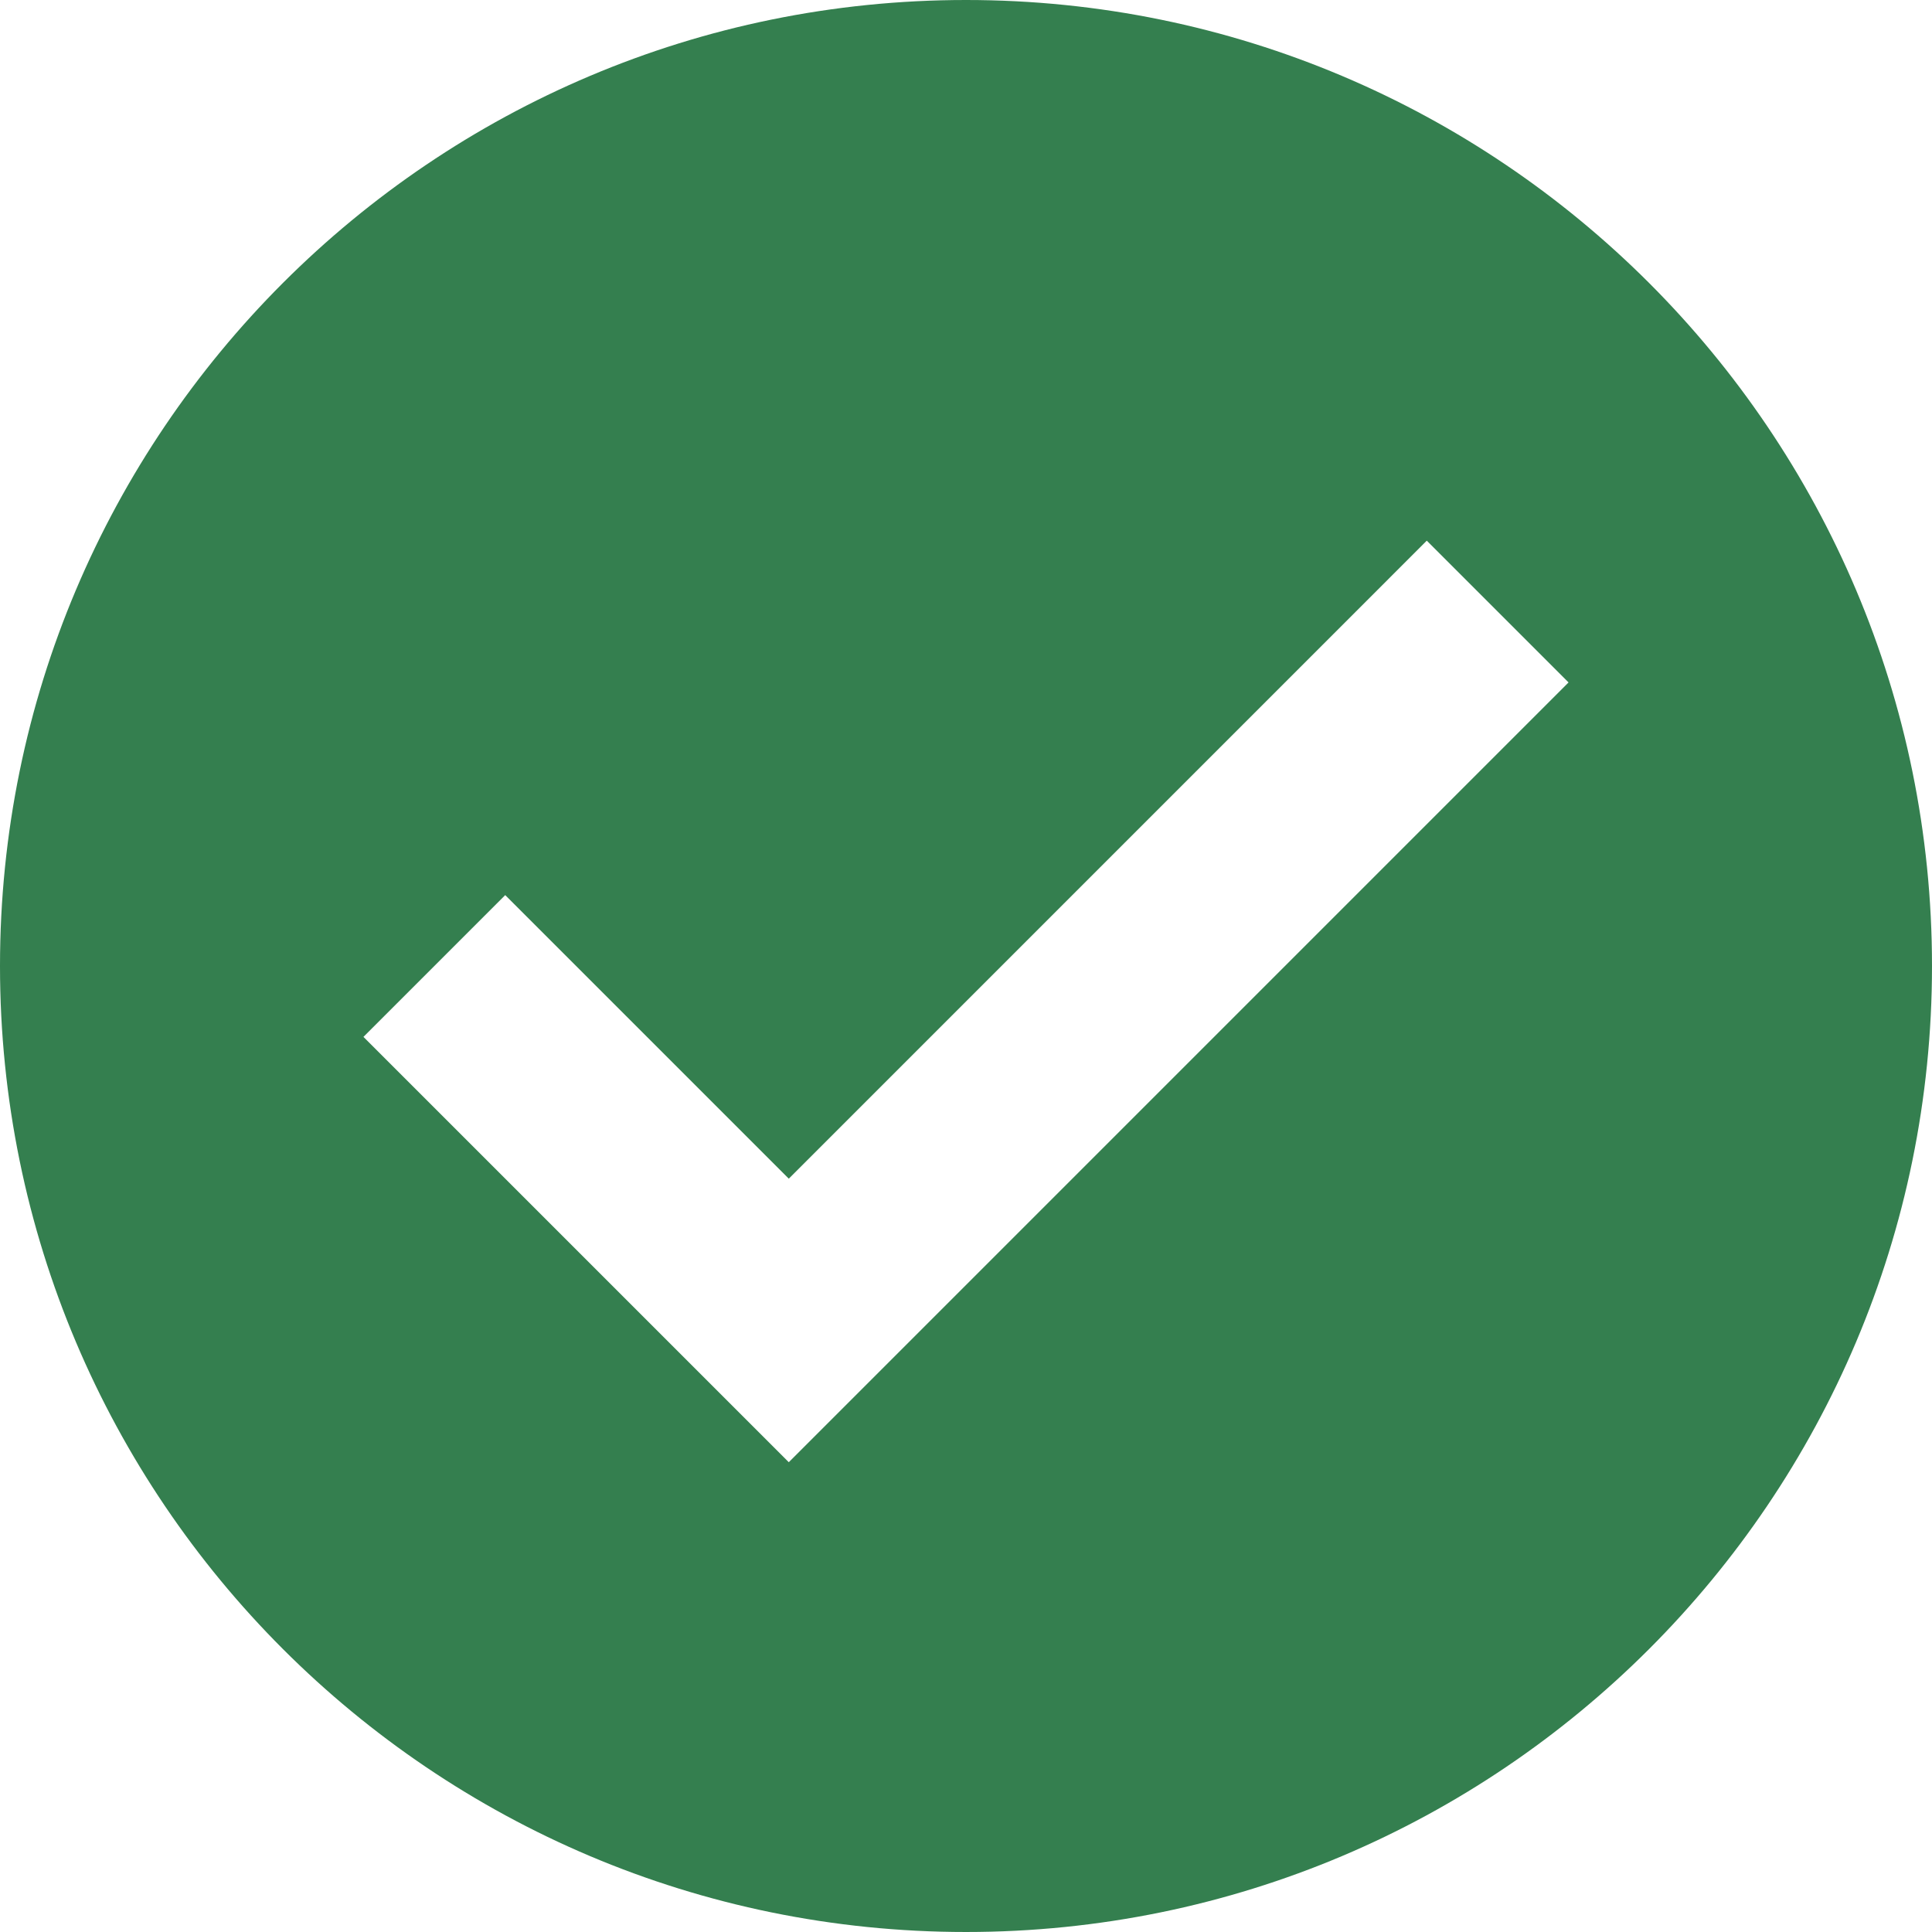
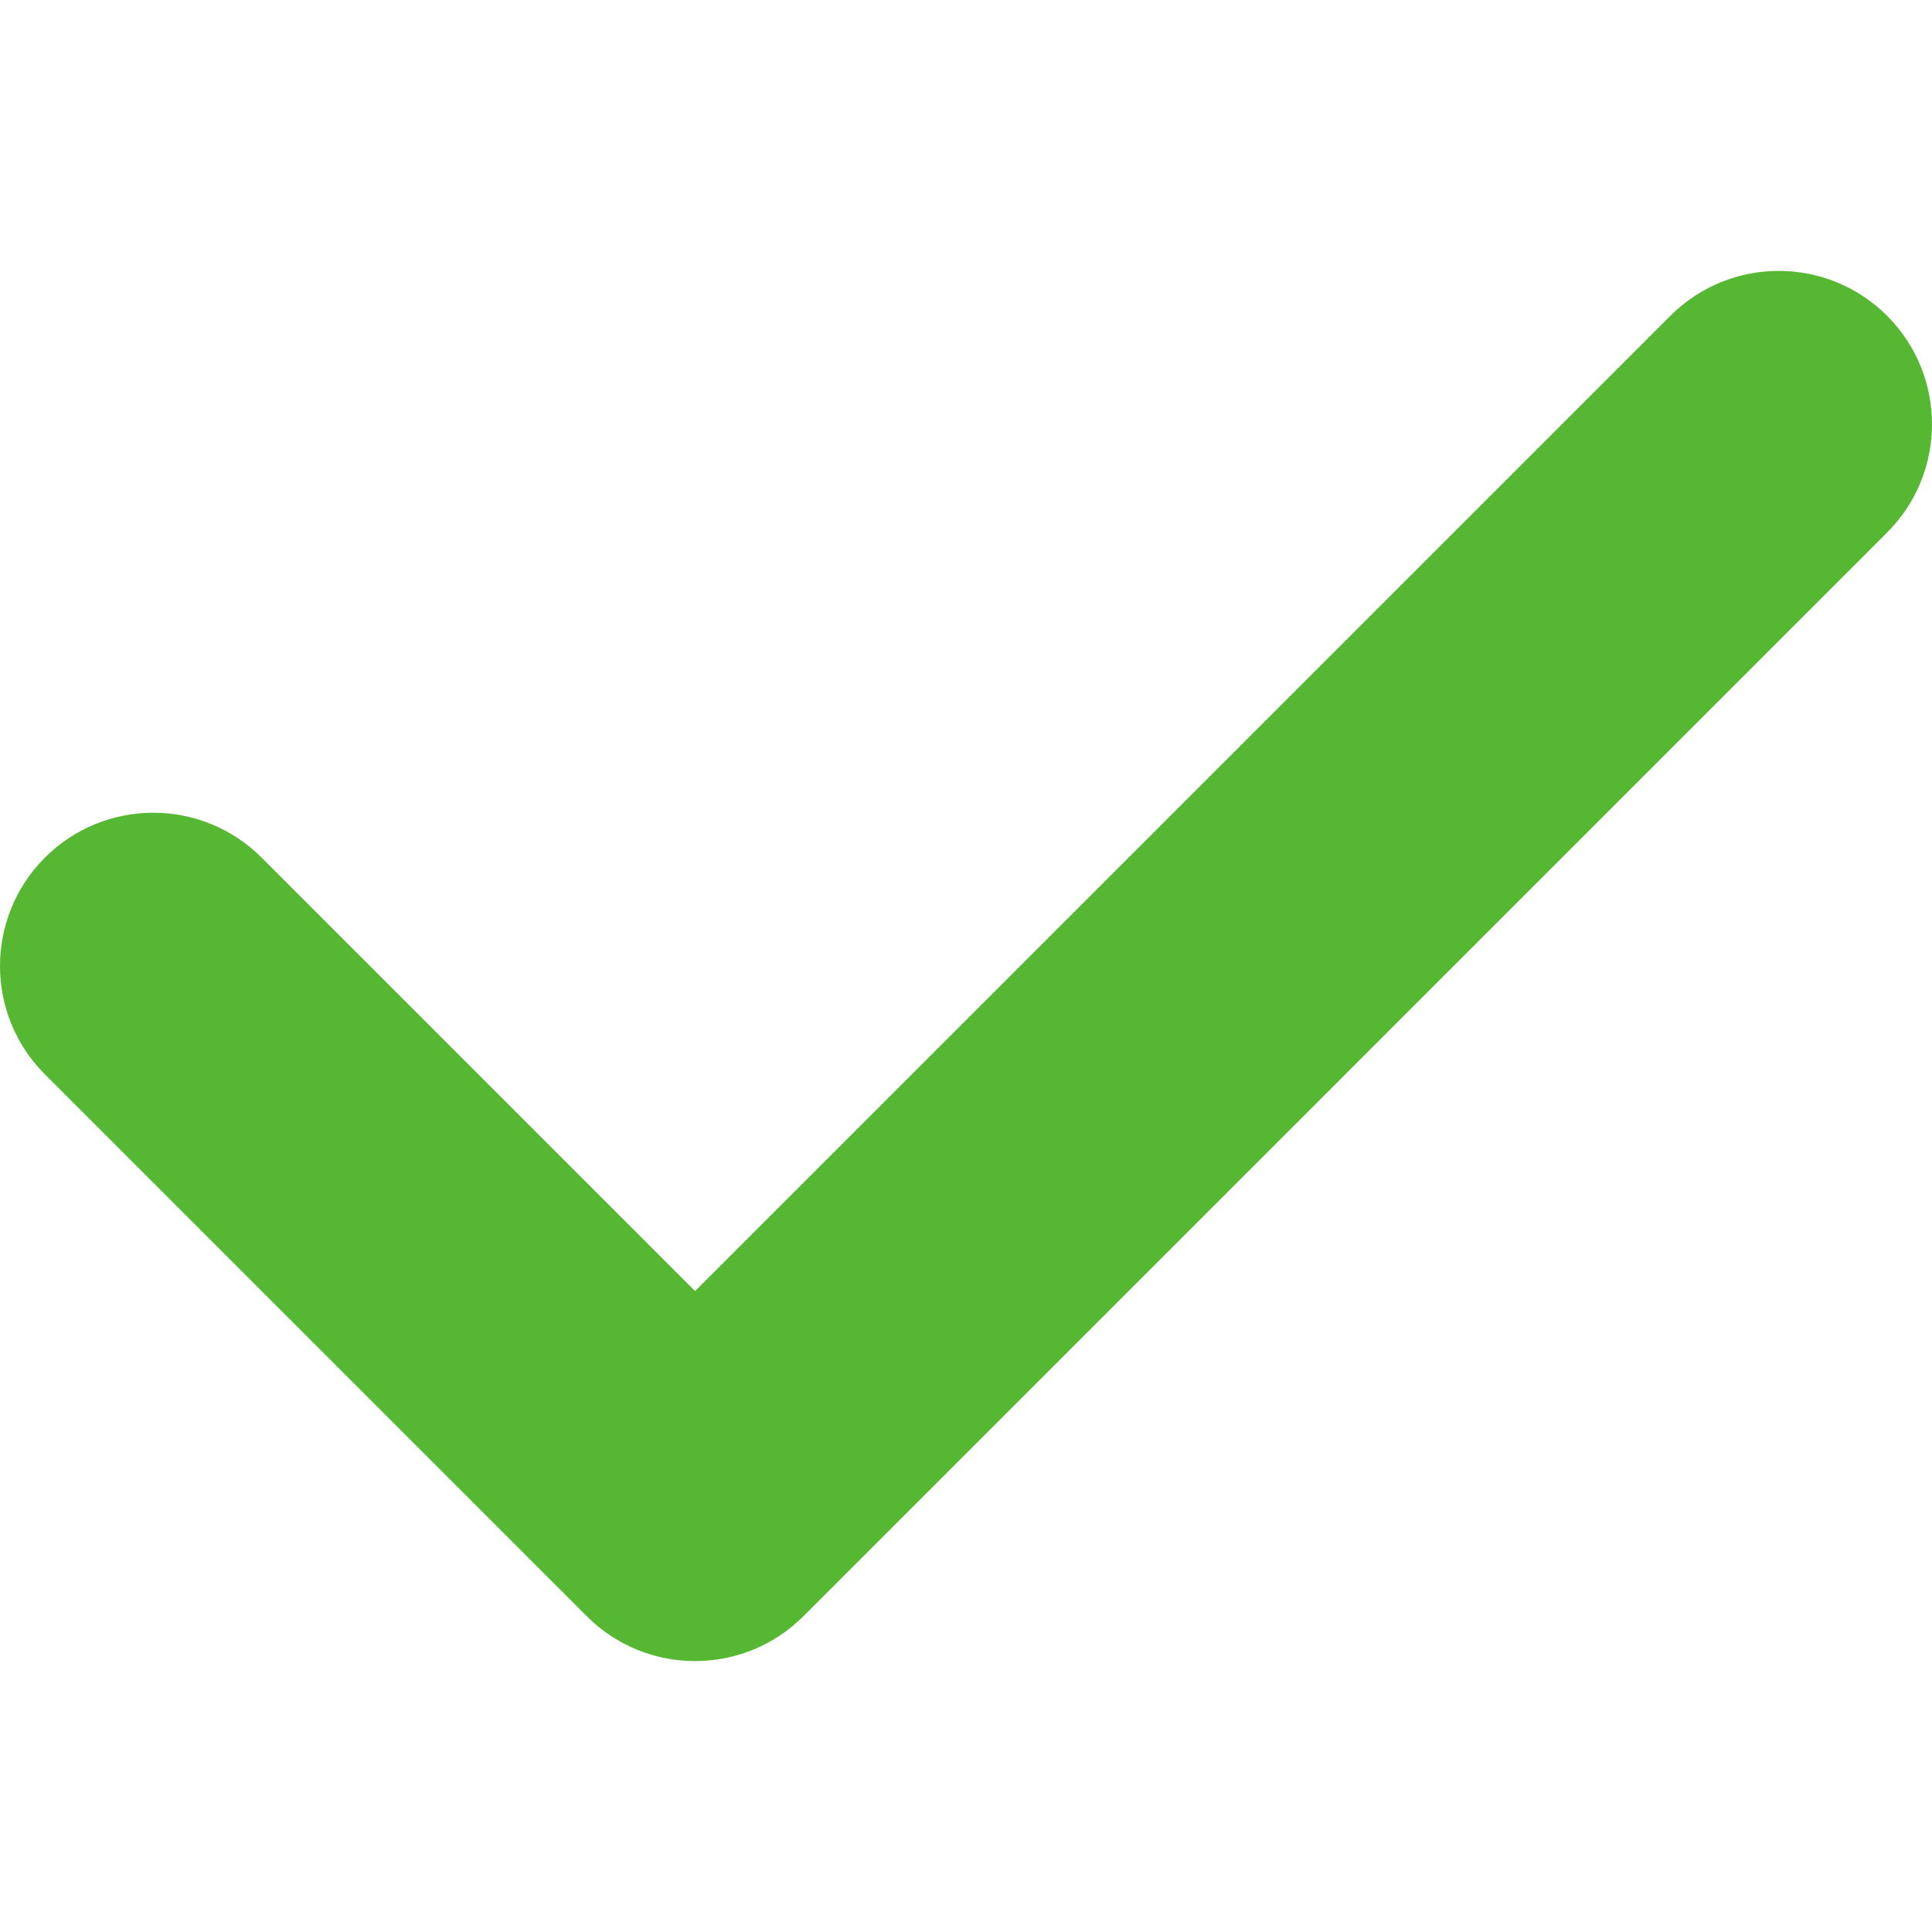
- <svg xmlns="http://www.w3.org/2000/svg" viewBox="0 0 426.667 426.667" version="1.1" width="12px" height="12px">
-   <path style="fill: #347f4f;" d="M213.333,0C95.518,0,0,95.514,0,213.333s95.518,213.333,213.333,213.333c117.828,0,213.333-95.514,213.333-213.333S331.157,0,213.333,0z M174.199,322.918l-93.935-93.931l31.309-31.309l62.626,62.622l140.894-140.898l31.309,31.309L174.199,322.918z" />
+ <svg xmlns="http://www.w3.org/2000/svg" viewBox="0 0 426.67 426.67" version="1.1">
+   <path fill="#56b733" d="M153.504,366.839c-8.657,0-17.323-3.302-23.927-9.911L9.914,237.265 c-13.218-13.218-13.218-34.645,0-47.863c13.218-13.218,34.645-13.218,47.863,0l95.727,95.727l215.39-215.386c13.218-13.214,34.65-13.218,47.859,0c13.222,13.218,13.222,34.65,0,47.863L177.436,356.928 C170.827,363.533,162.165,366.839,153.504,366.839z" />
</svg>
